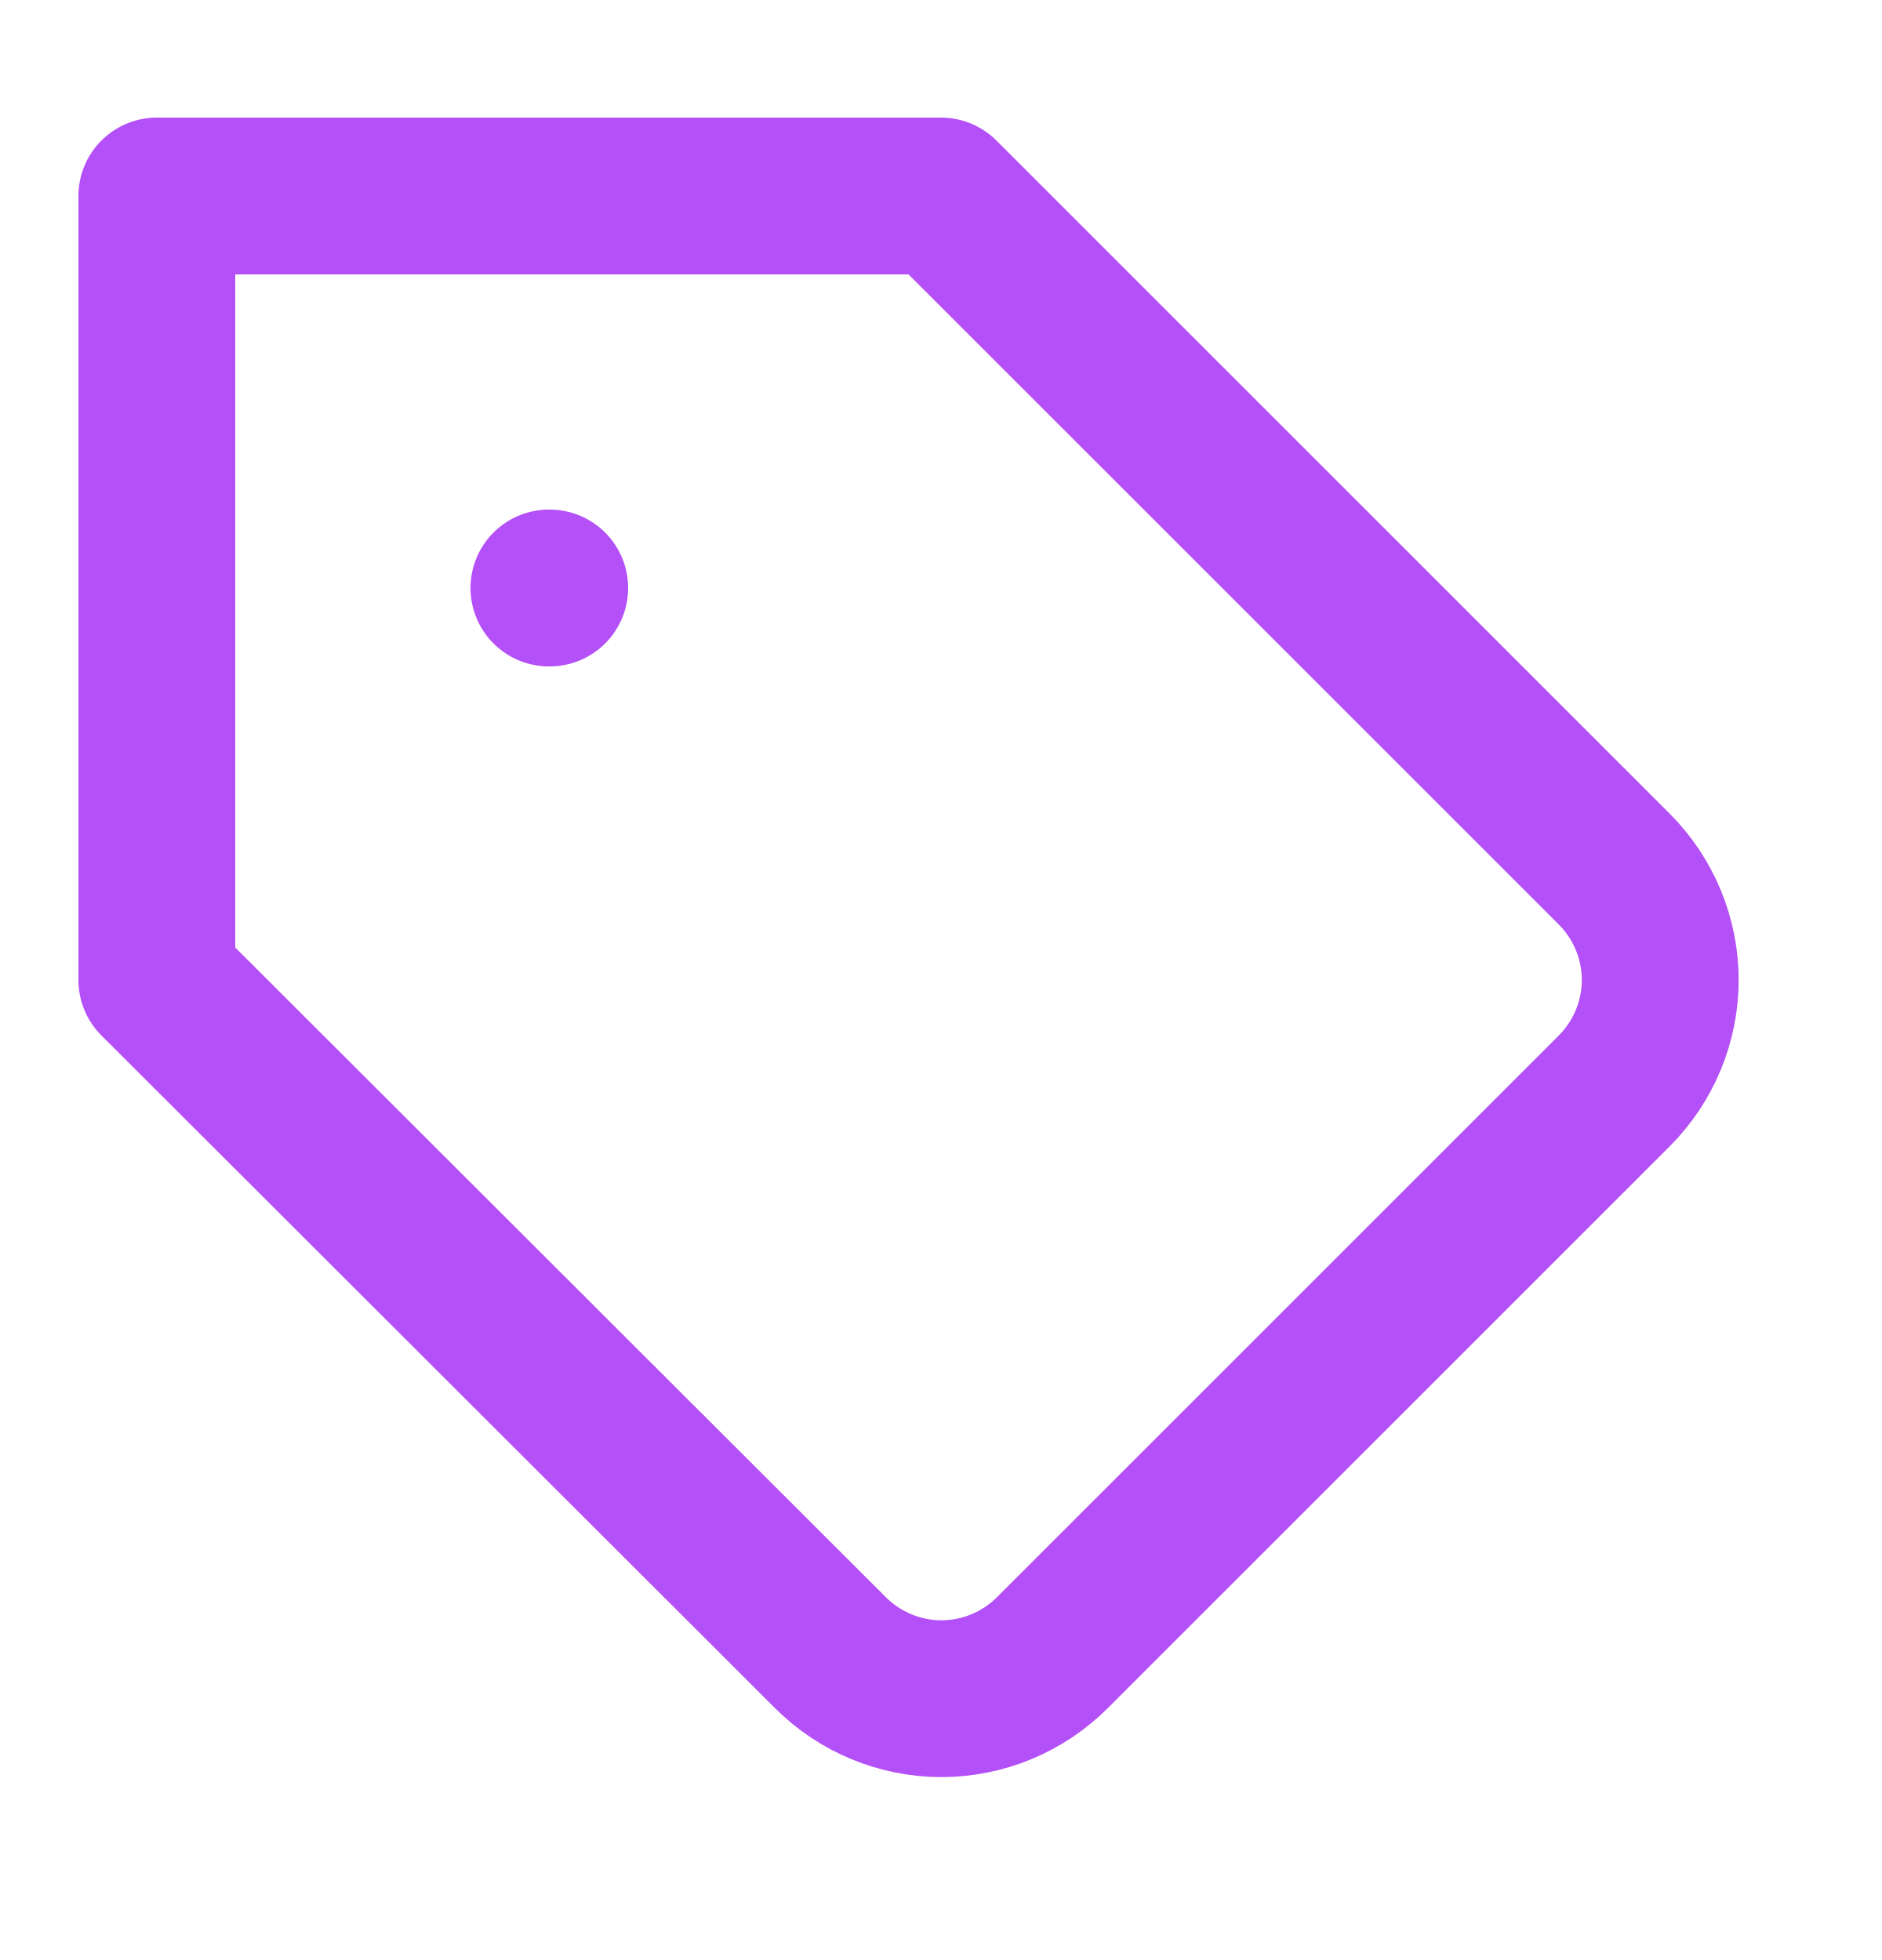
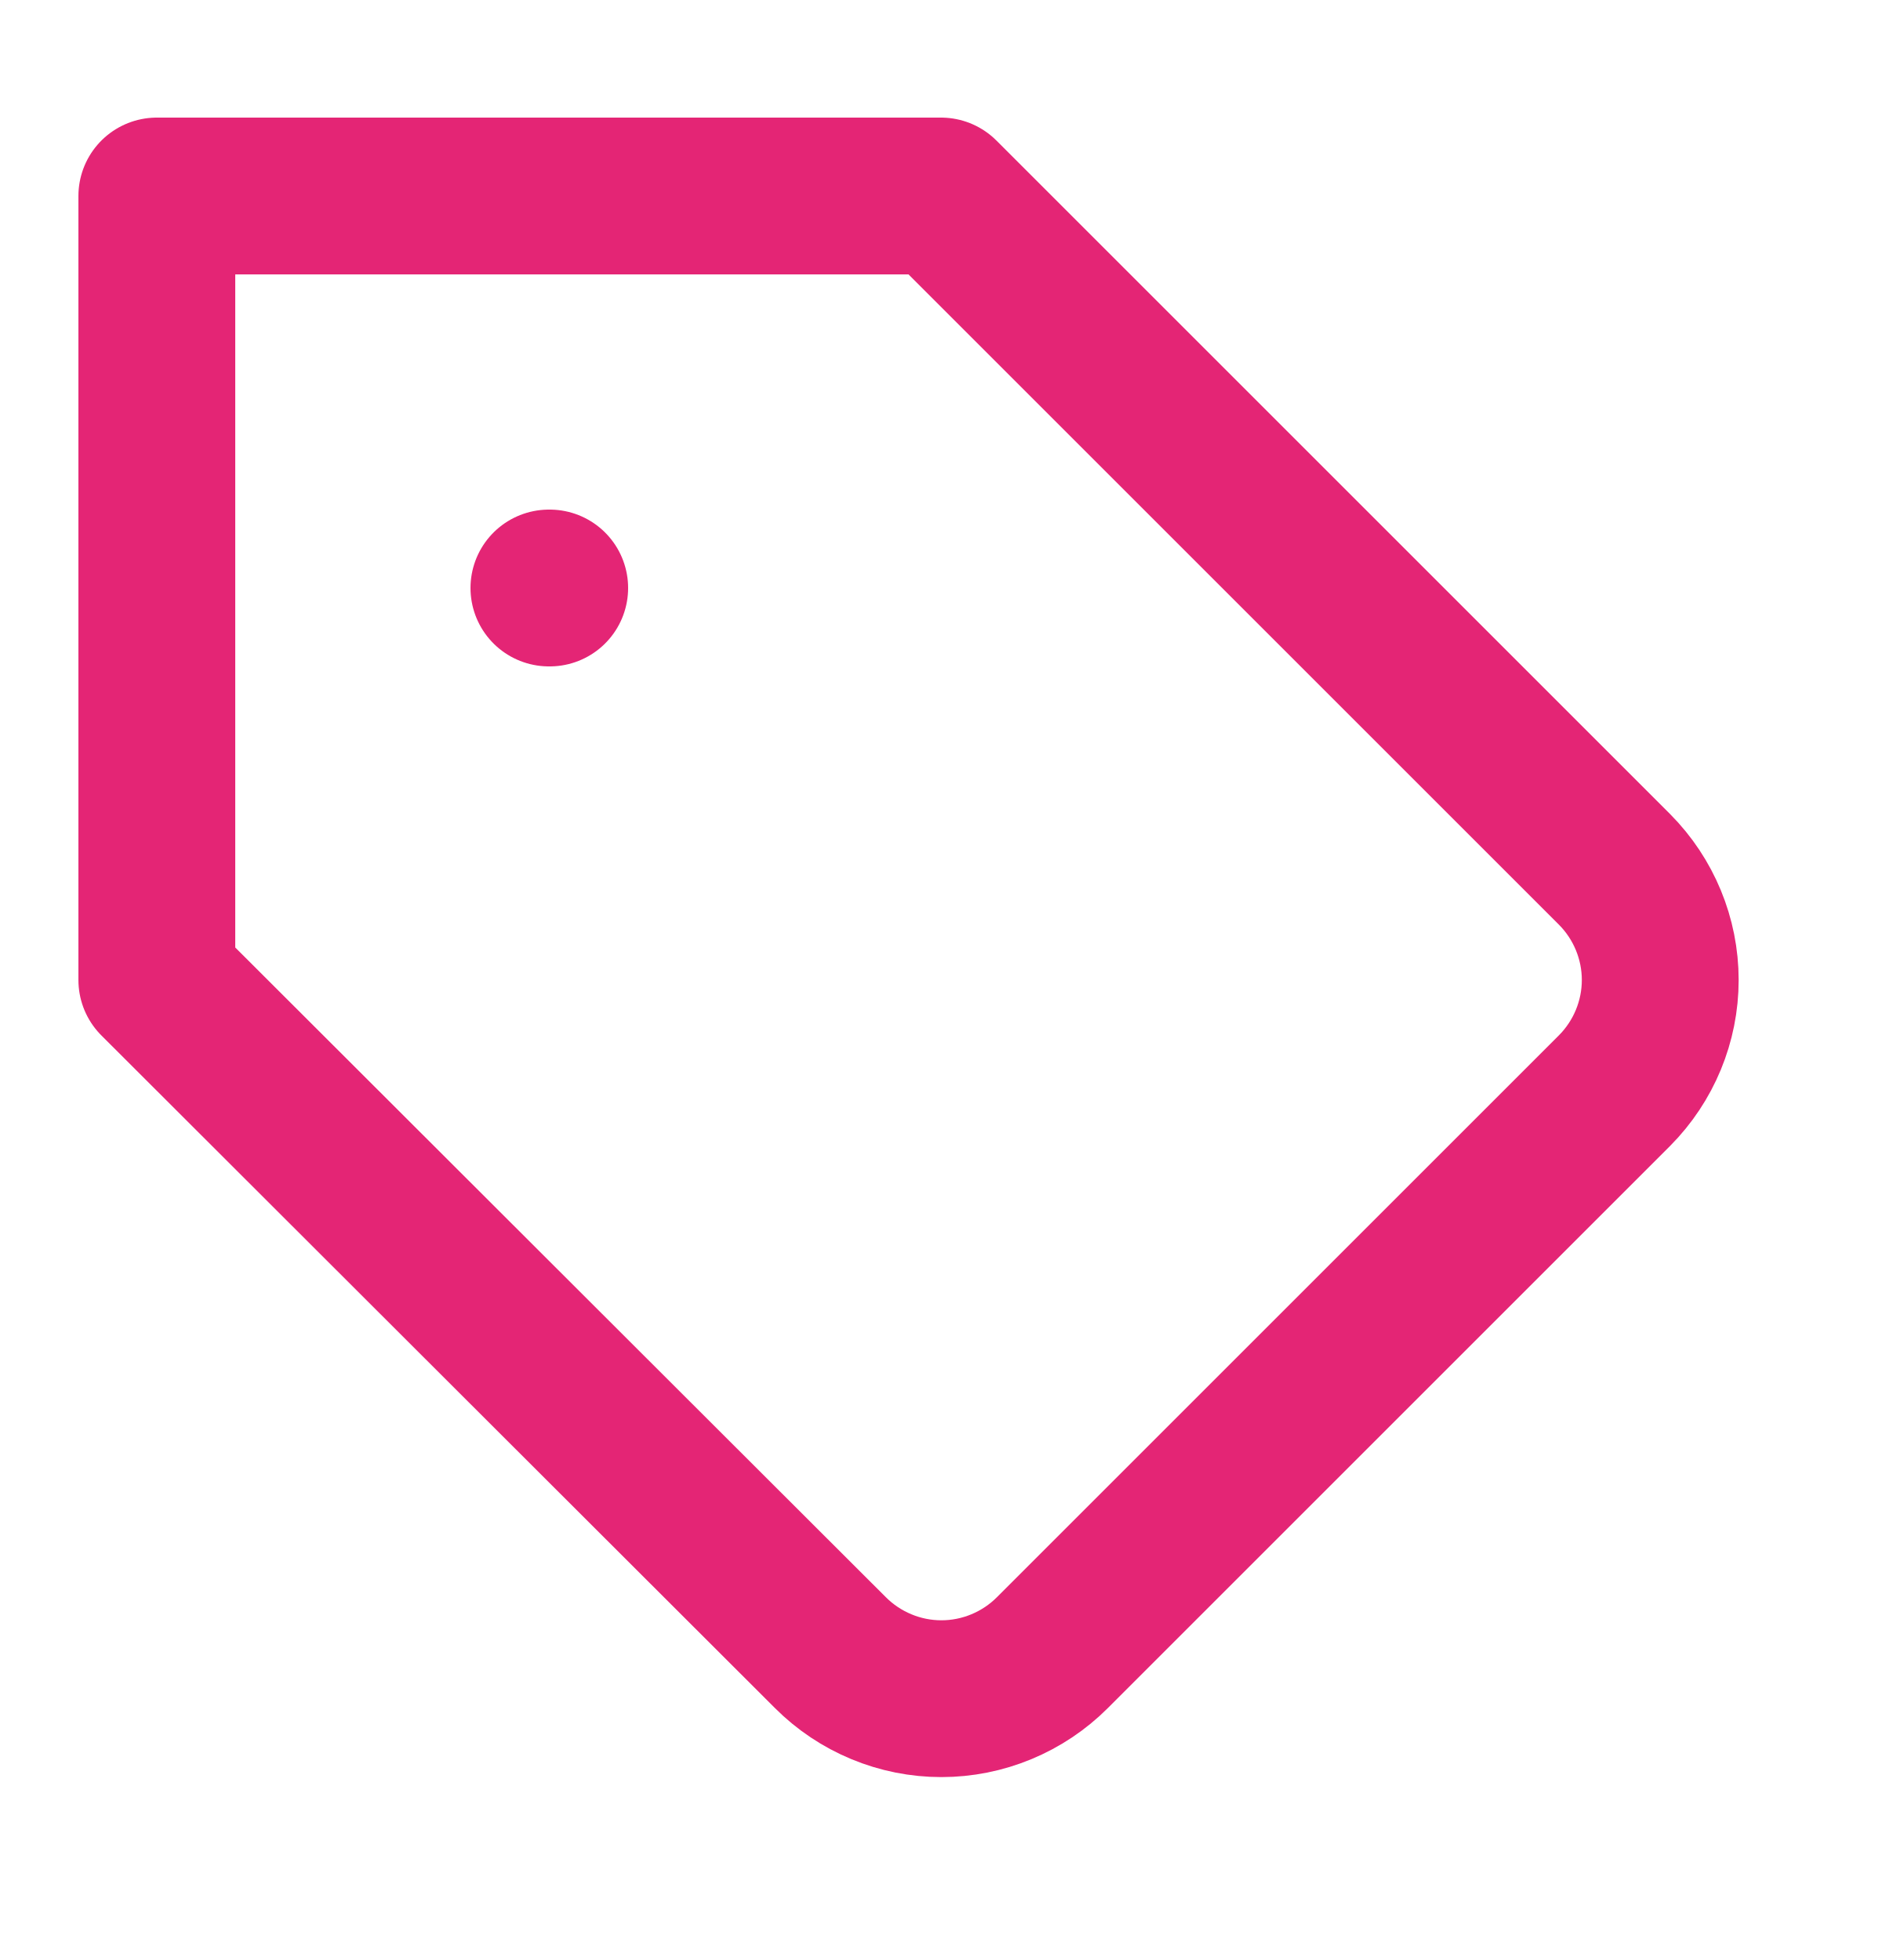
- <svg xmlns="http://www.w3.org/2000/svg" width="24" height="25" viewBox="0 0 24 25" fill="none" color="#B450F7">
+ <svg xmlns="http://www.w3.org/2000/svg" width="24" height="25" viewBox="0 0 24 25" fill="none" color="#e42575">
  <path d="M20.59 13.91L13.42 21.08C13.234 21.266 13.014 21.413 12.771 21.514C12.528 21.615 12.268 21.667 12.005 21.667C11.742 21.667 11.482 21.615 11.239 21.514C10.996 21.413 10.776 21.266 10.59 21.08L2 12.5V2.5H12L20.59 11.09C20.962 11.465 21.172 11.972 21.172 12.5C21.172 13.028 20.962 13.535 20.59 13.91V13.91Z" stroke="currentColor" stroke-width="2" stroke-linecap="round" stroke-linejoin="round" />
  <path d="M7 7.5H7.01" stroke="currentColor" stroke-width="2" stroke-linecap="round" stroke-linejoin="round" />
</svg>
